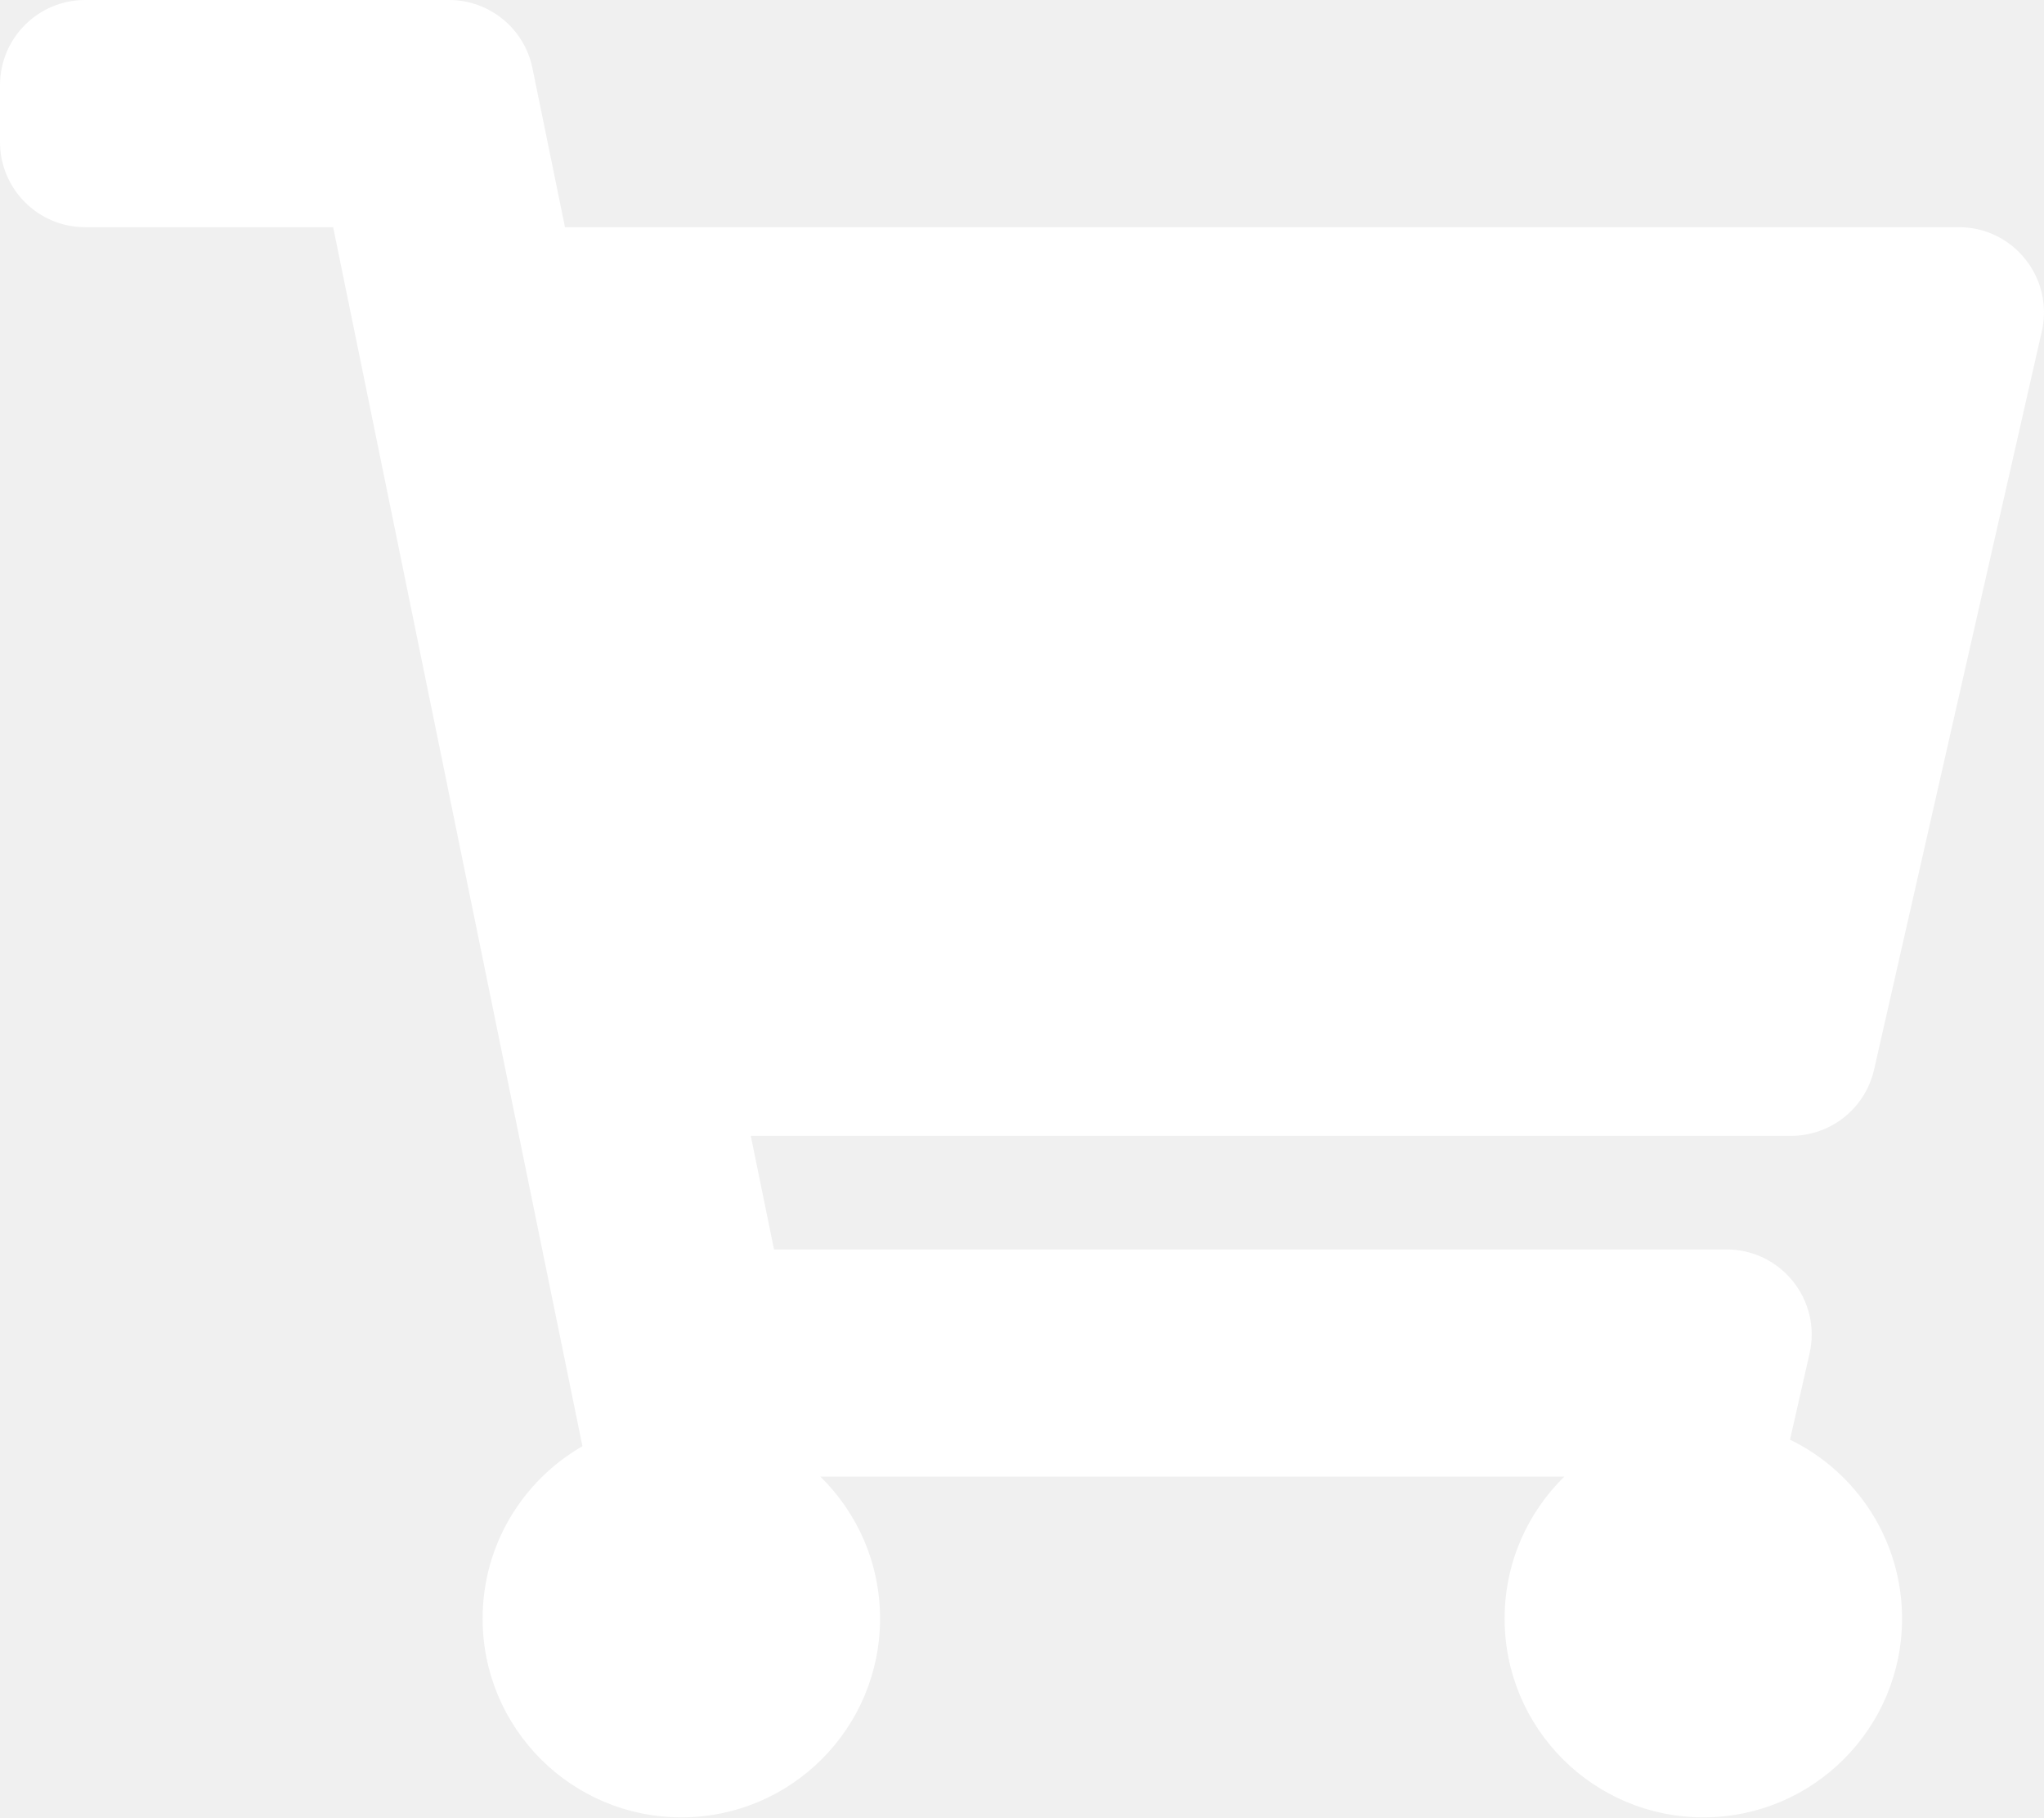
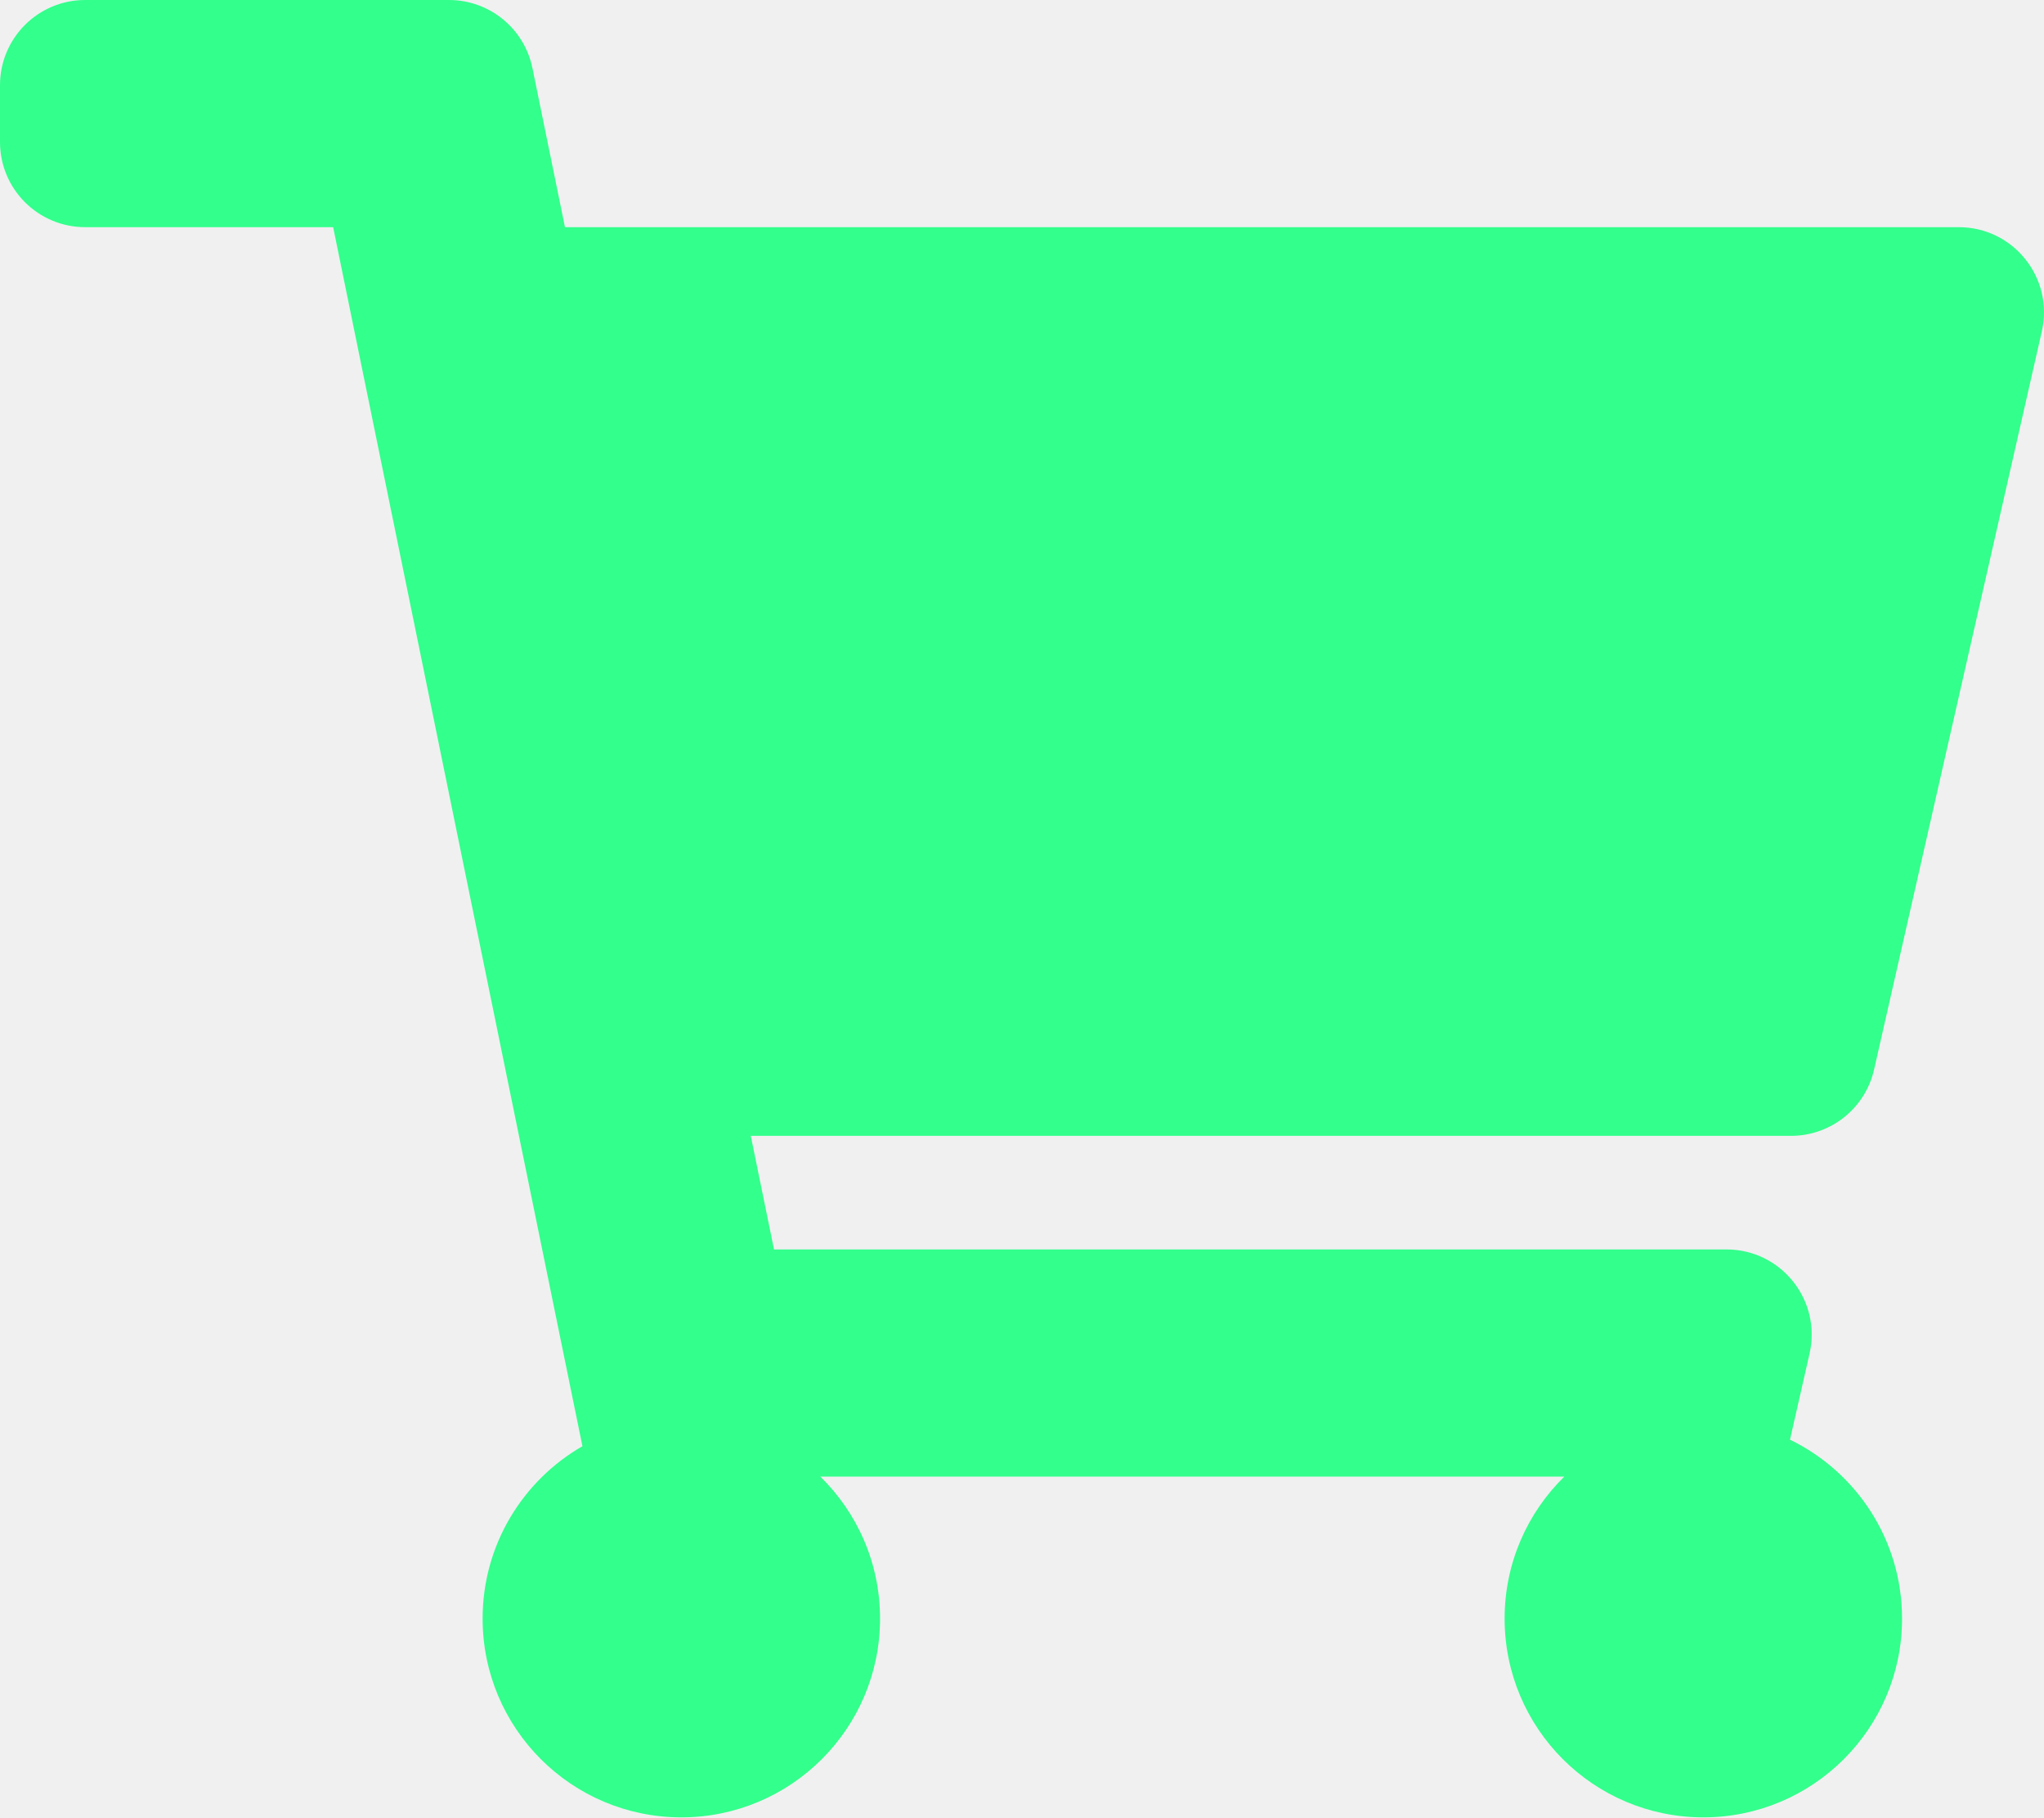
<svg xmlns="http://www.w3.org/2000/svg" aria-hidden="true" focusable="false" data-prefix="fas" data-icon="shopping-cart" class="svg-inline--fa fa-shopping-cart fa-w-18" role="img" viewBox="0 0 576 512">
-   <path fill="#FFFFFF" d="M528.12 301.319l47.273-208C578.806 78.301 567.391 64 551.99 64H159.208l-9.166-44.81C147.758 8.021 137.93 0 126.529 0H24C10.745 0 0 10.745 0 24v16c0 13.255 10.745 24 24 24h69.883l70.248 343.435C147.325 417.1 136 435.222 136 456c0 30.928 25.072 56 56 56s56-25.072 56-56c0-15.674-6.447-29.835-16.824-40h209.647C430.447 426.165 424 440.326 424 456c0 30.928 25.072 56 56 56s56-25.072 56-56c0-22.172-12.888-41.332-31.579-50.405l5.517-24.276c3.413-15.018-8.002-29.319-23.403-29.319H218.117l-6.545-32h293.145c11.206 0 20.92-7.754 23.403-18.681z" />
+   <path fill="#33FF8C" d="M528.12 301.319l47.273-208C578.806 78.301 567.391 64 551.99 64H159.208l-9.166-44.81C147.758 8.021 137.93 0 126.529 0H24C10.745 0 0 10.745 0 24v16c0 13.255 10.745 24 24 24h69.883l70.248 343.435C147.325 417.1 136 435.222 136 456c0 30.928 25.072 56 56 56s56-25.072 56-56c0-15.674-6.447-29.835-16.824-40h209.647C430.447 426.165 424 440.326 424 456c0 30.928 25.072 56 56 56s56-25.072 56-56c0-22.172-12.888-41.332-31.579-50.405l5.517-24.276c3.413-15.018-8.002-29.319-23.403-29.319H218.117l-6.545-32h293.145c11.206 0 20.92-7.754 23.403-18.681z" />
</svg>
